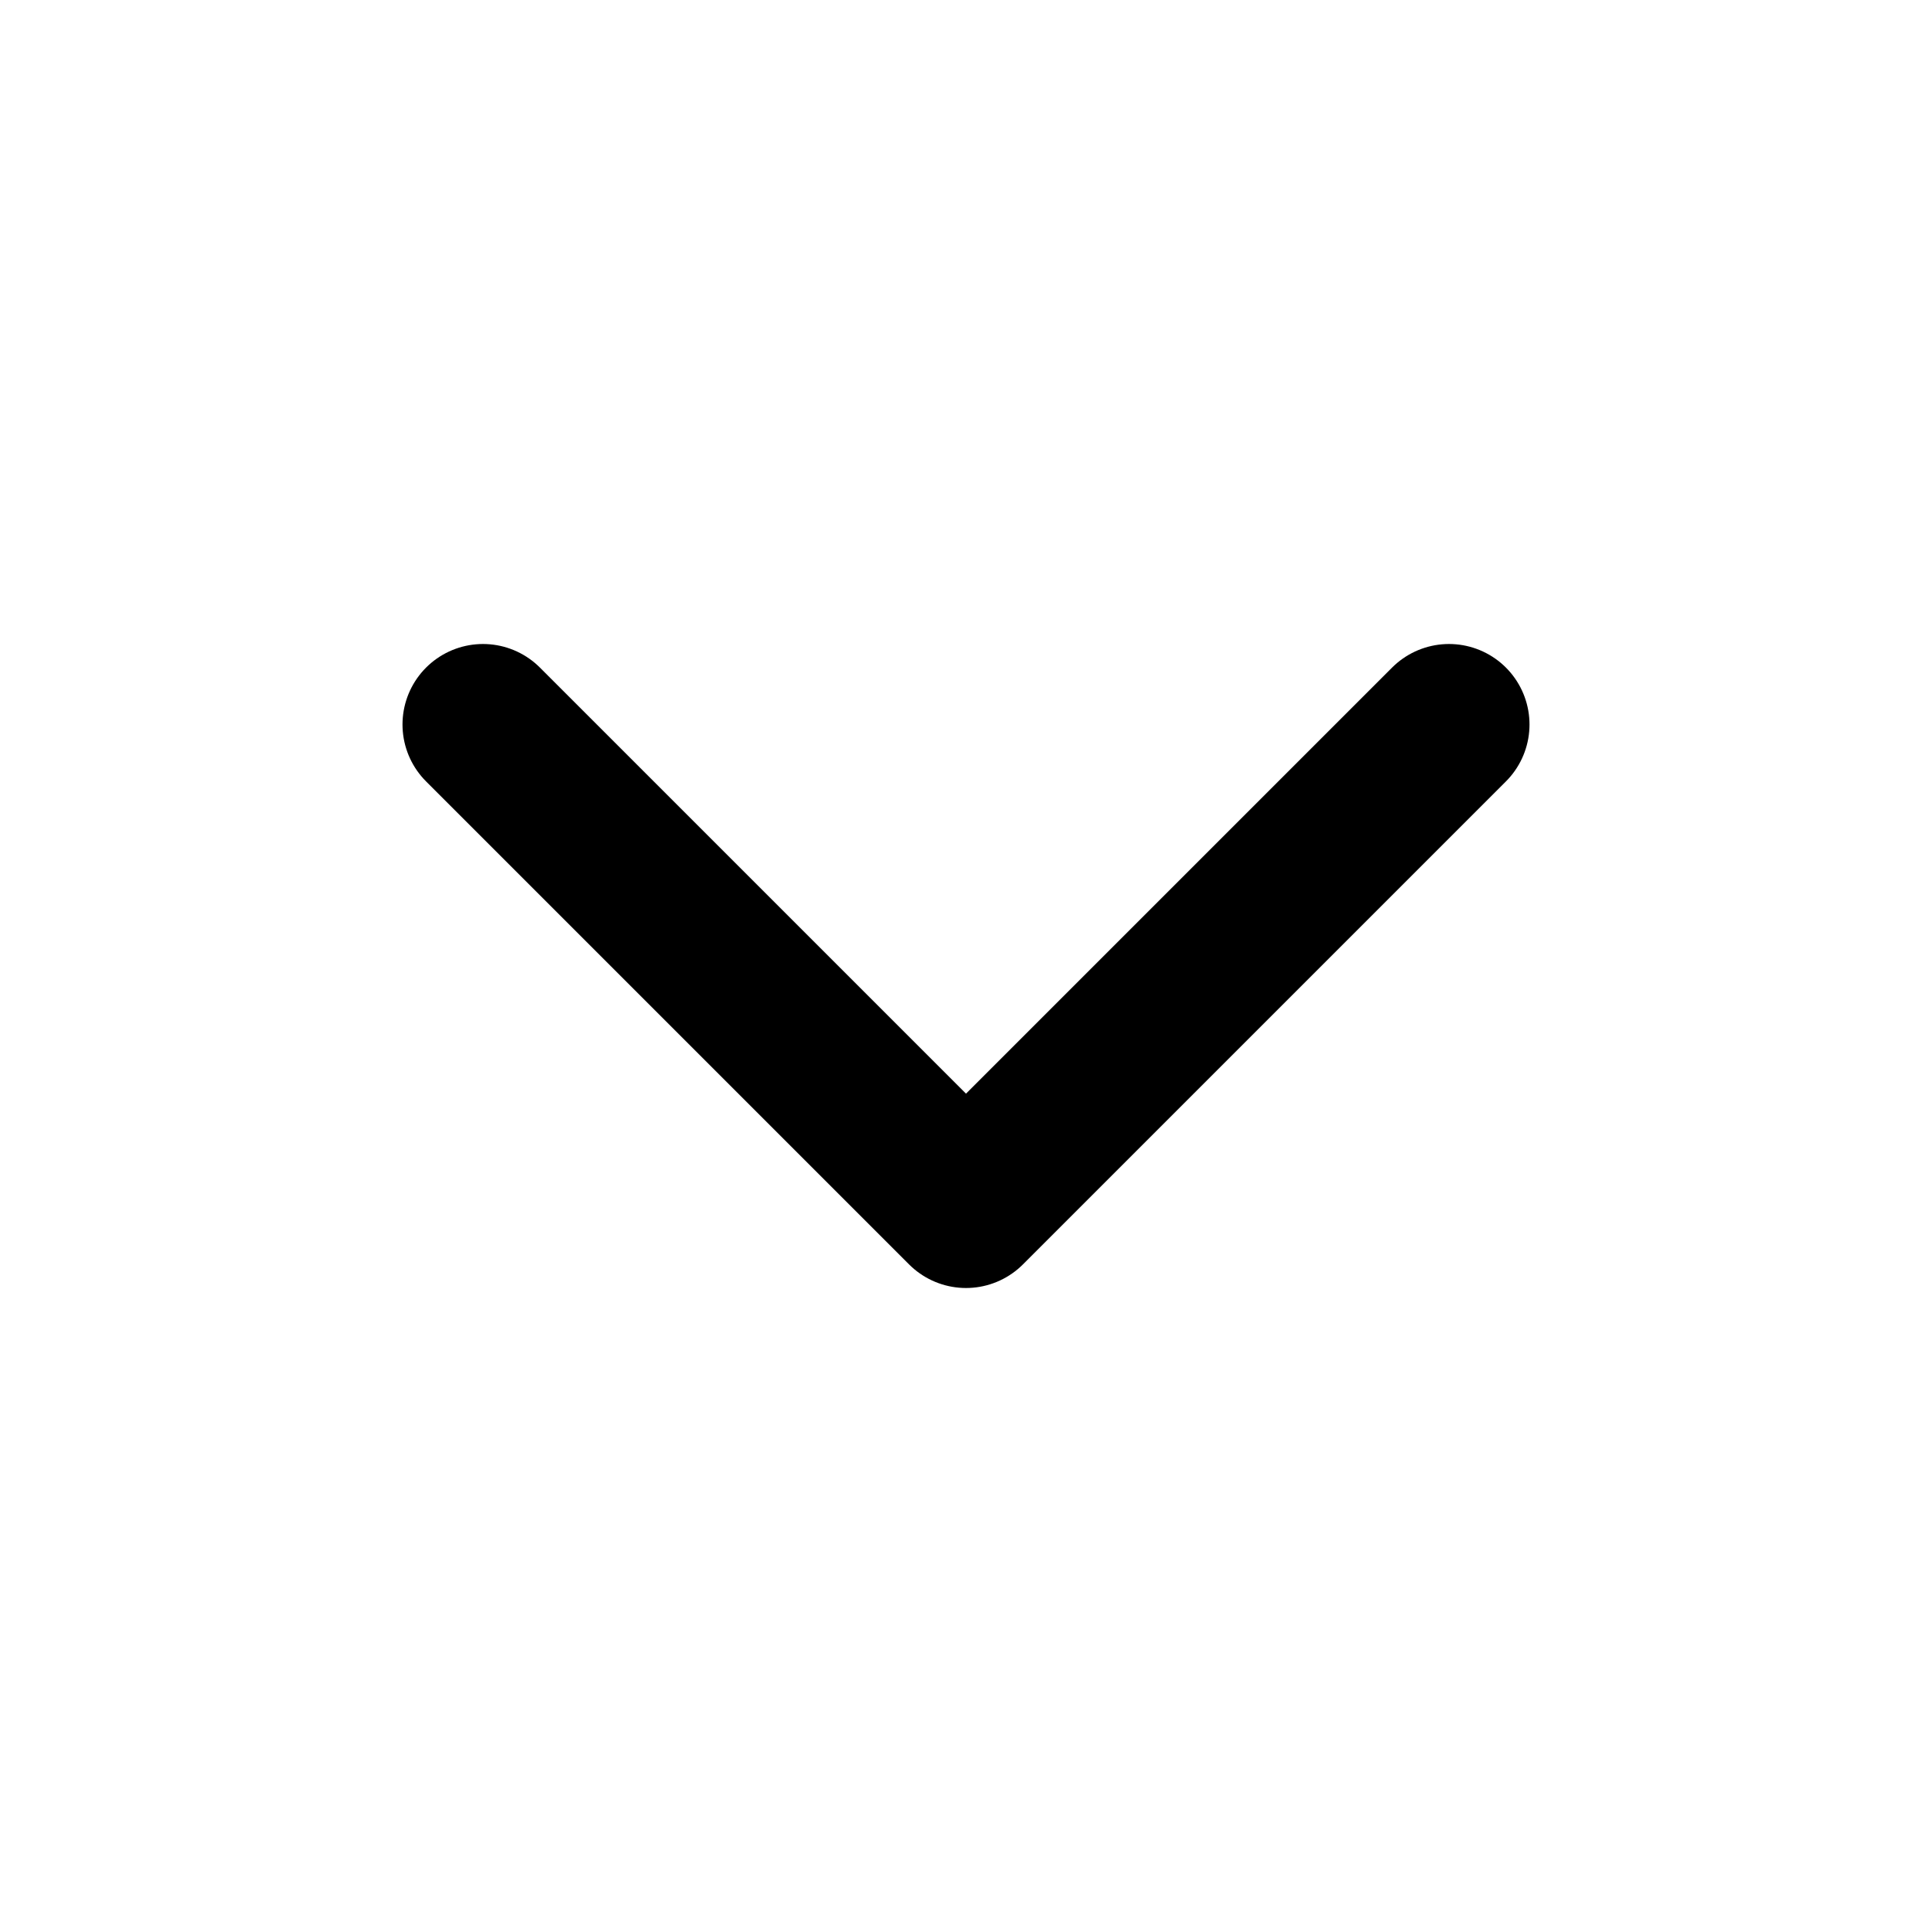
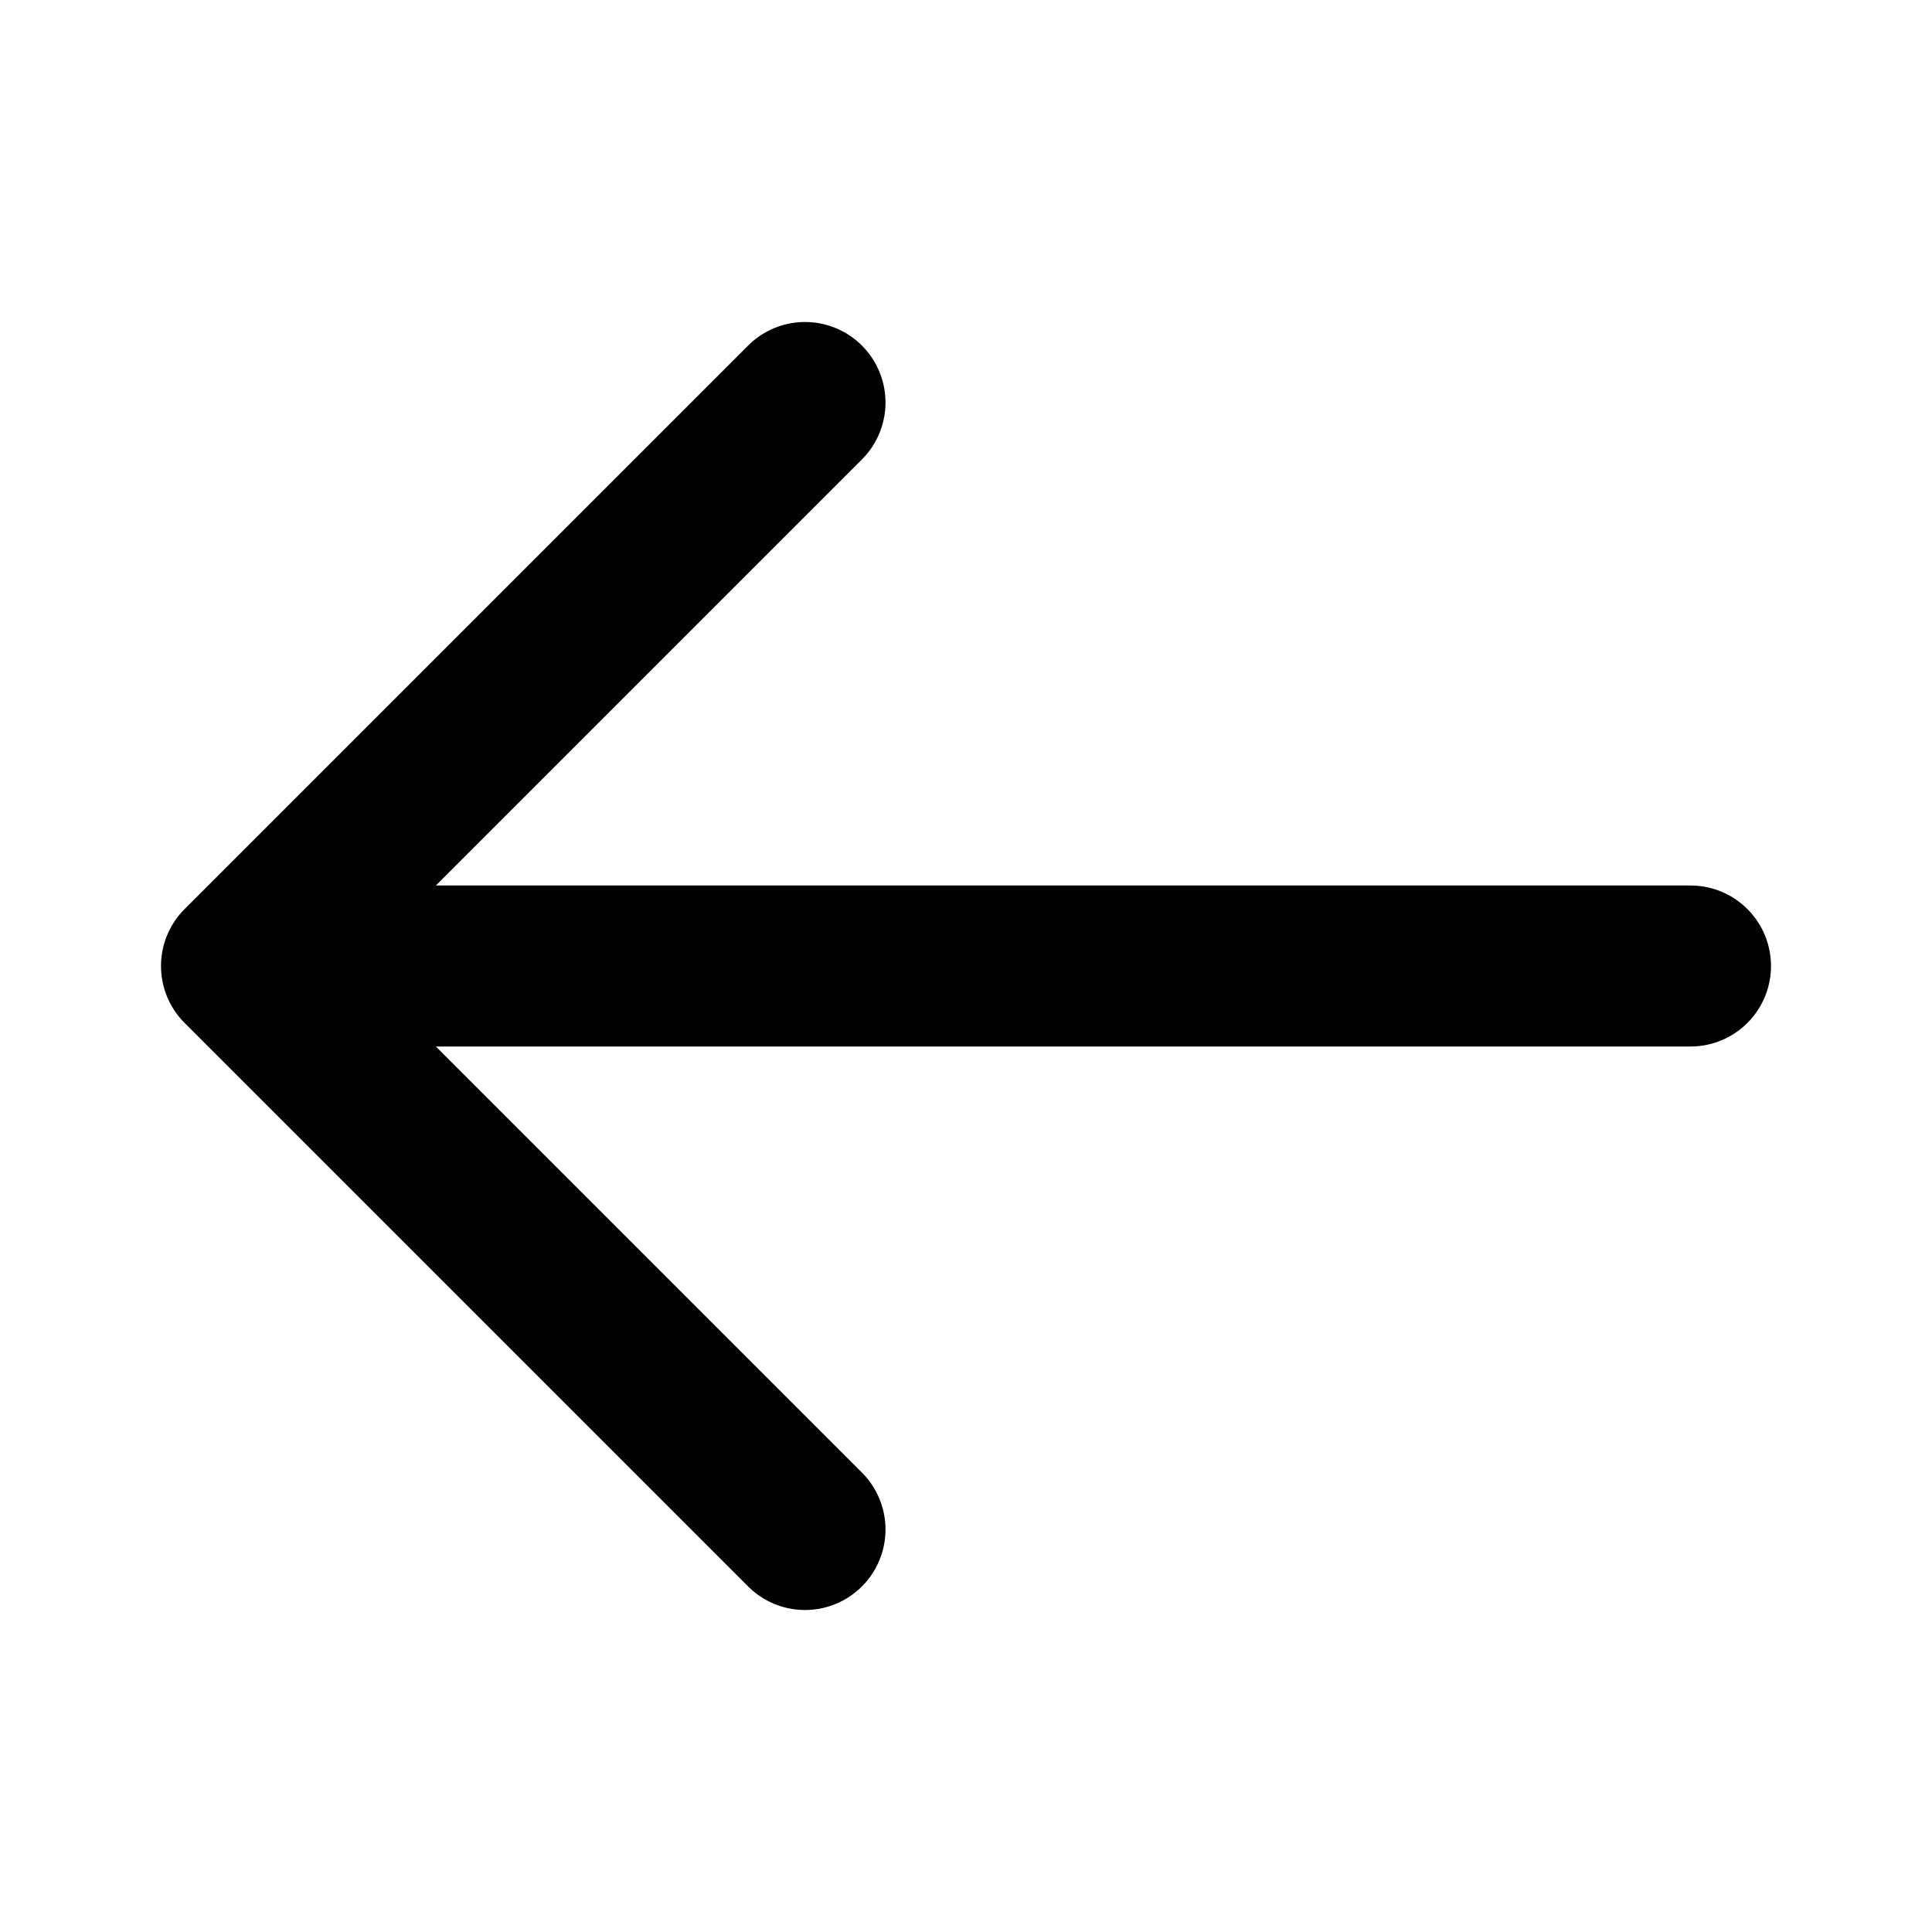
<svg xmlns="http://www.w3.org/2000/svg" width="16" height="16" viewBox="0 0 24 24" fill="none" stroke="currentColor" stroke-width="2" stroke-linecap="round" stroke-linejoin="round">
-   <polyline points="6 9 12 15 18 9" />
+   <path d="M21 12H3M3 12l7-7M3 12l7 7" />
</svg>
